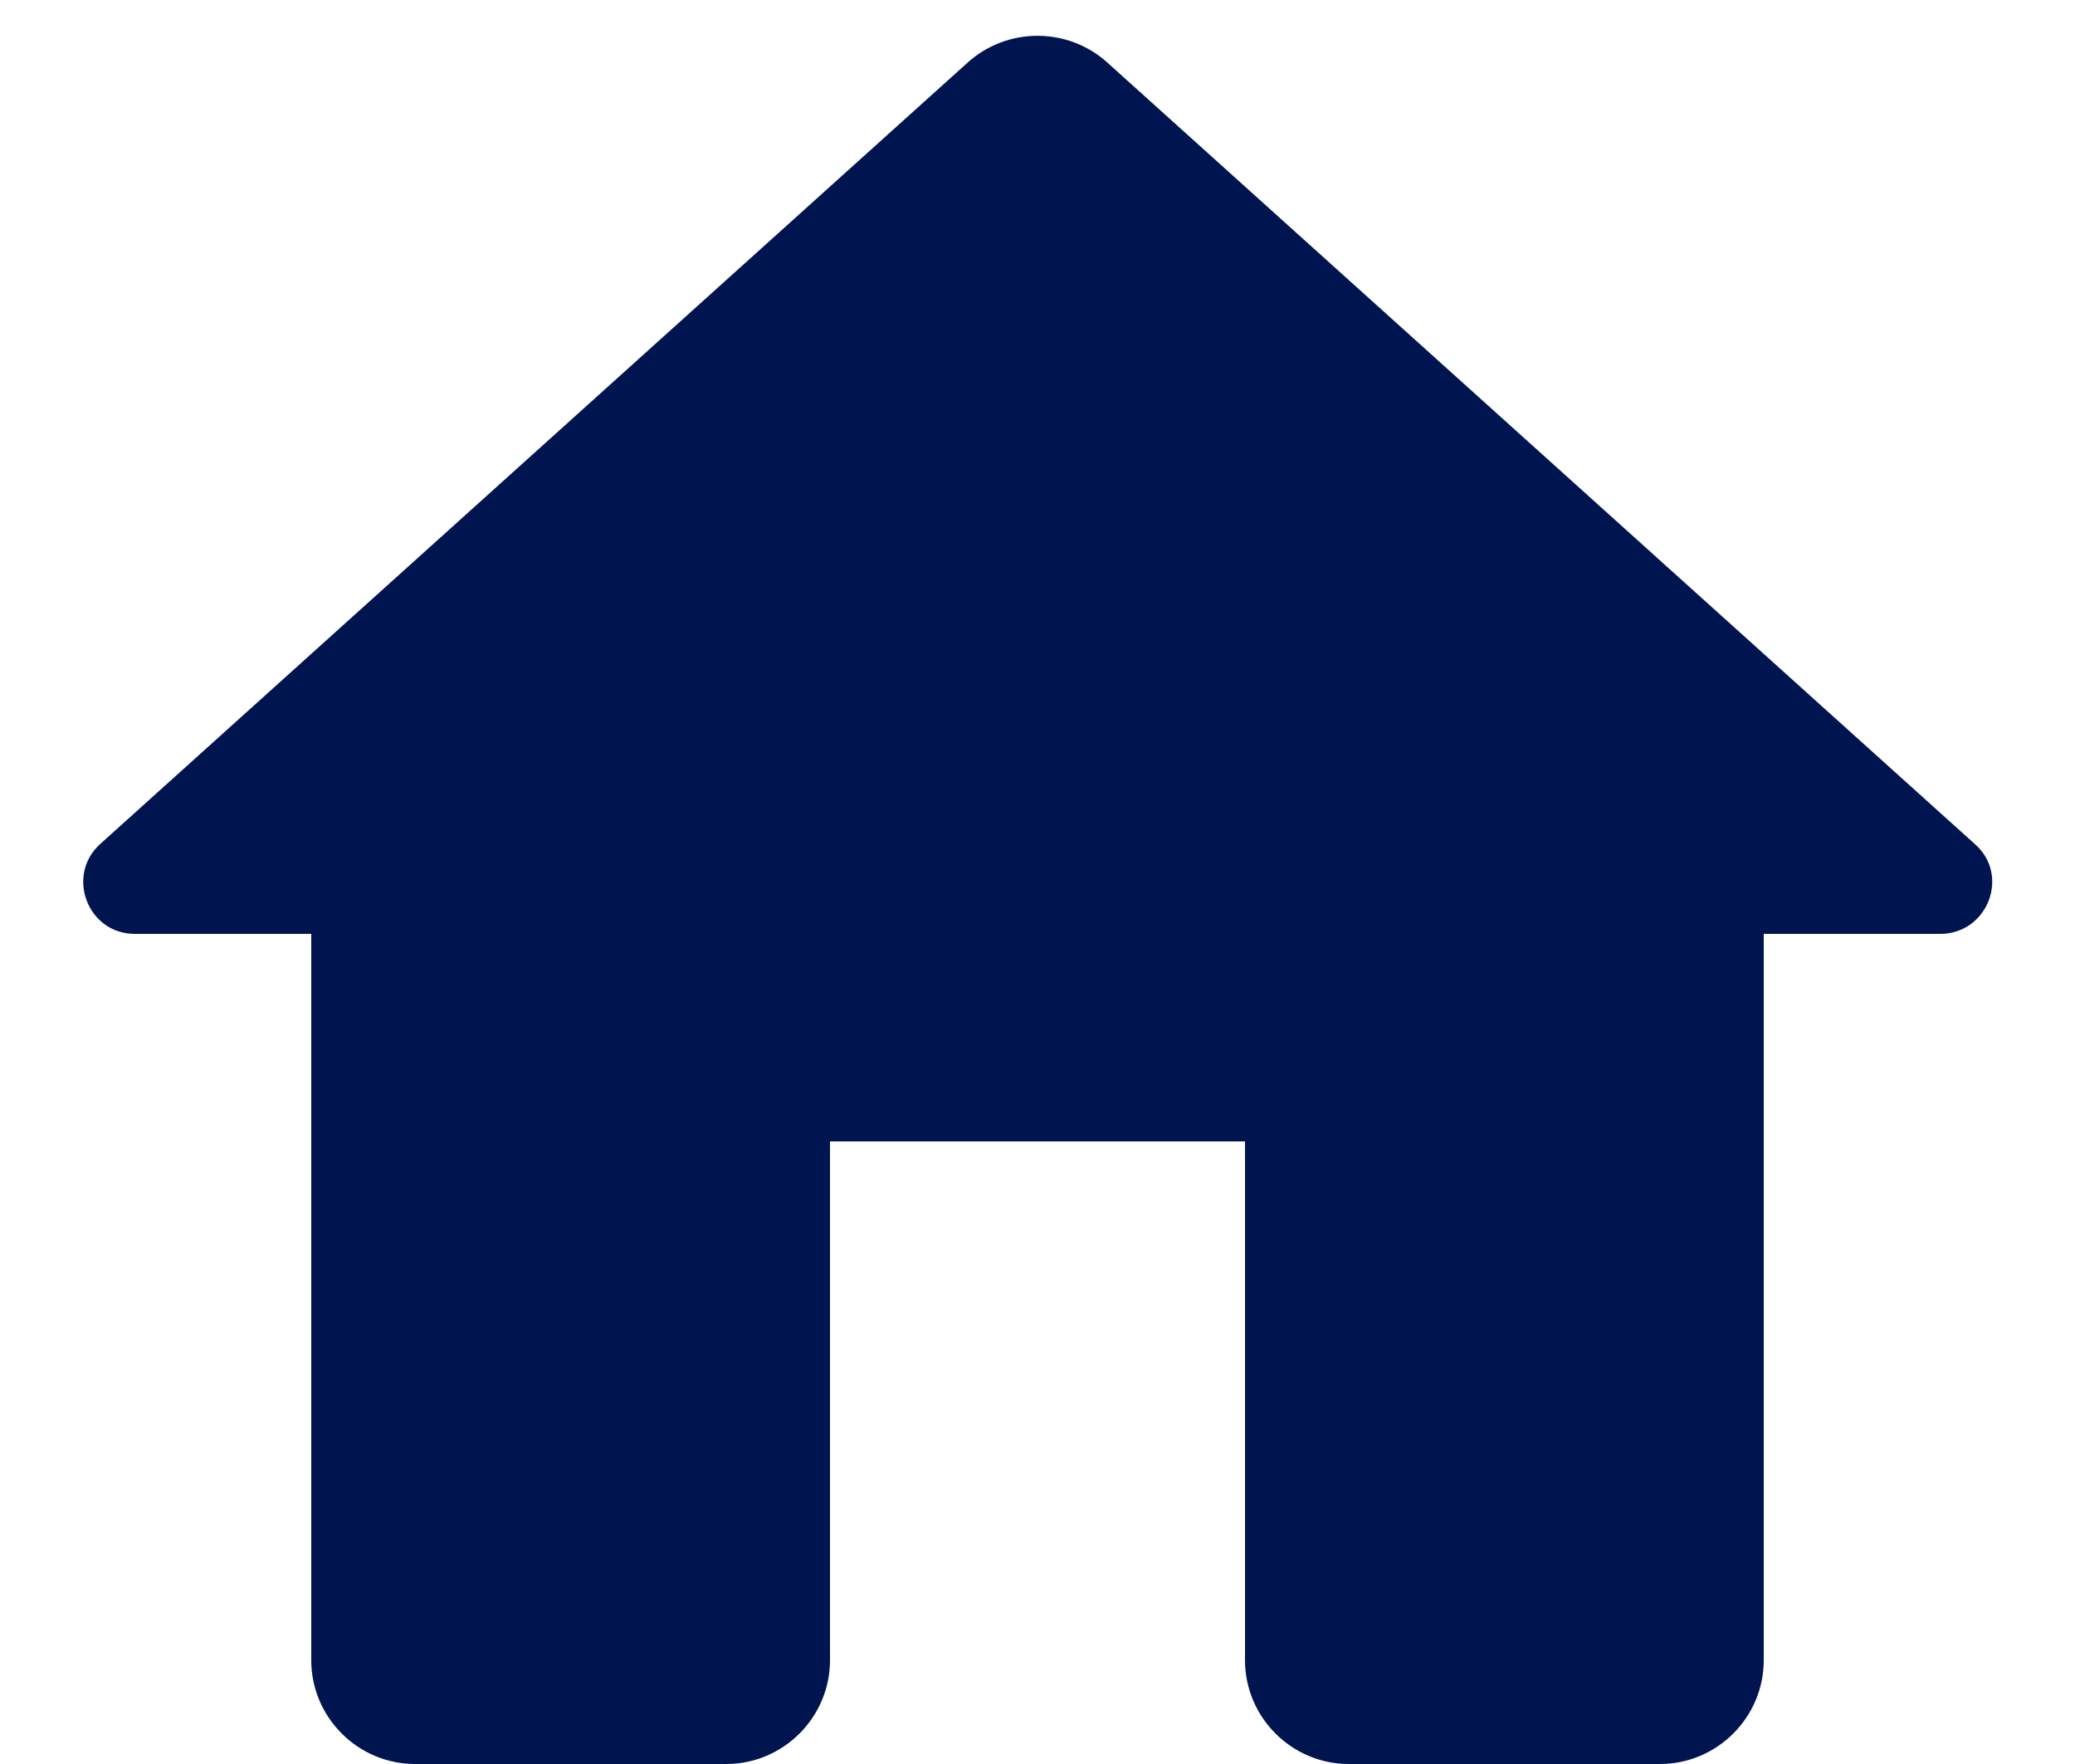
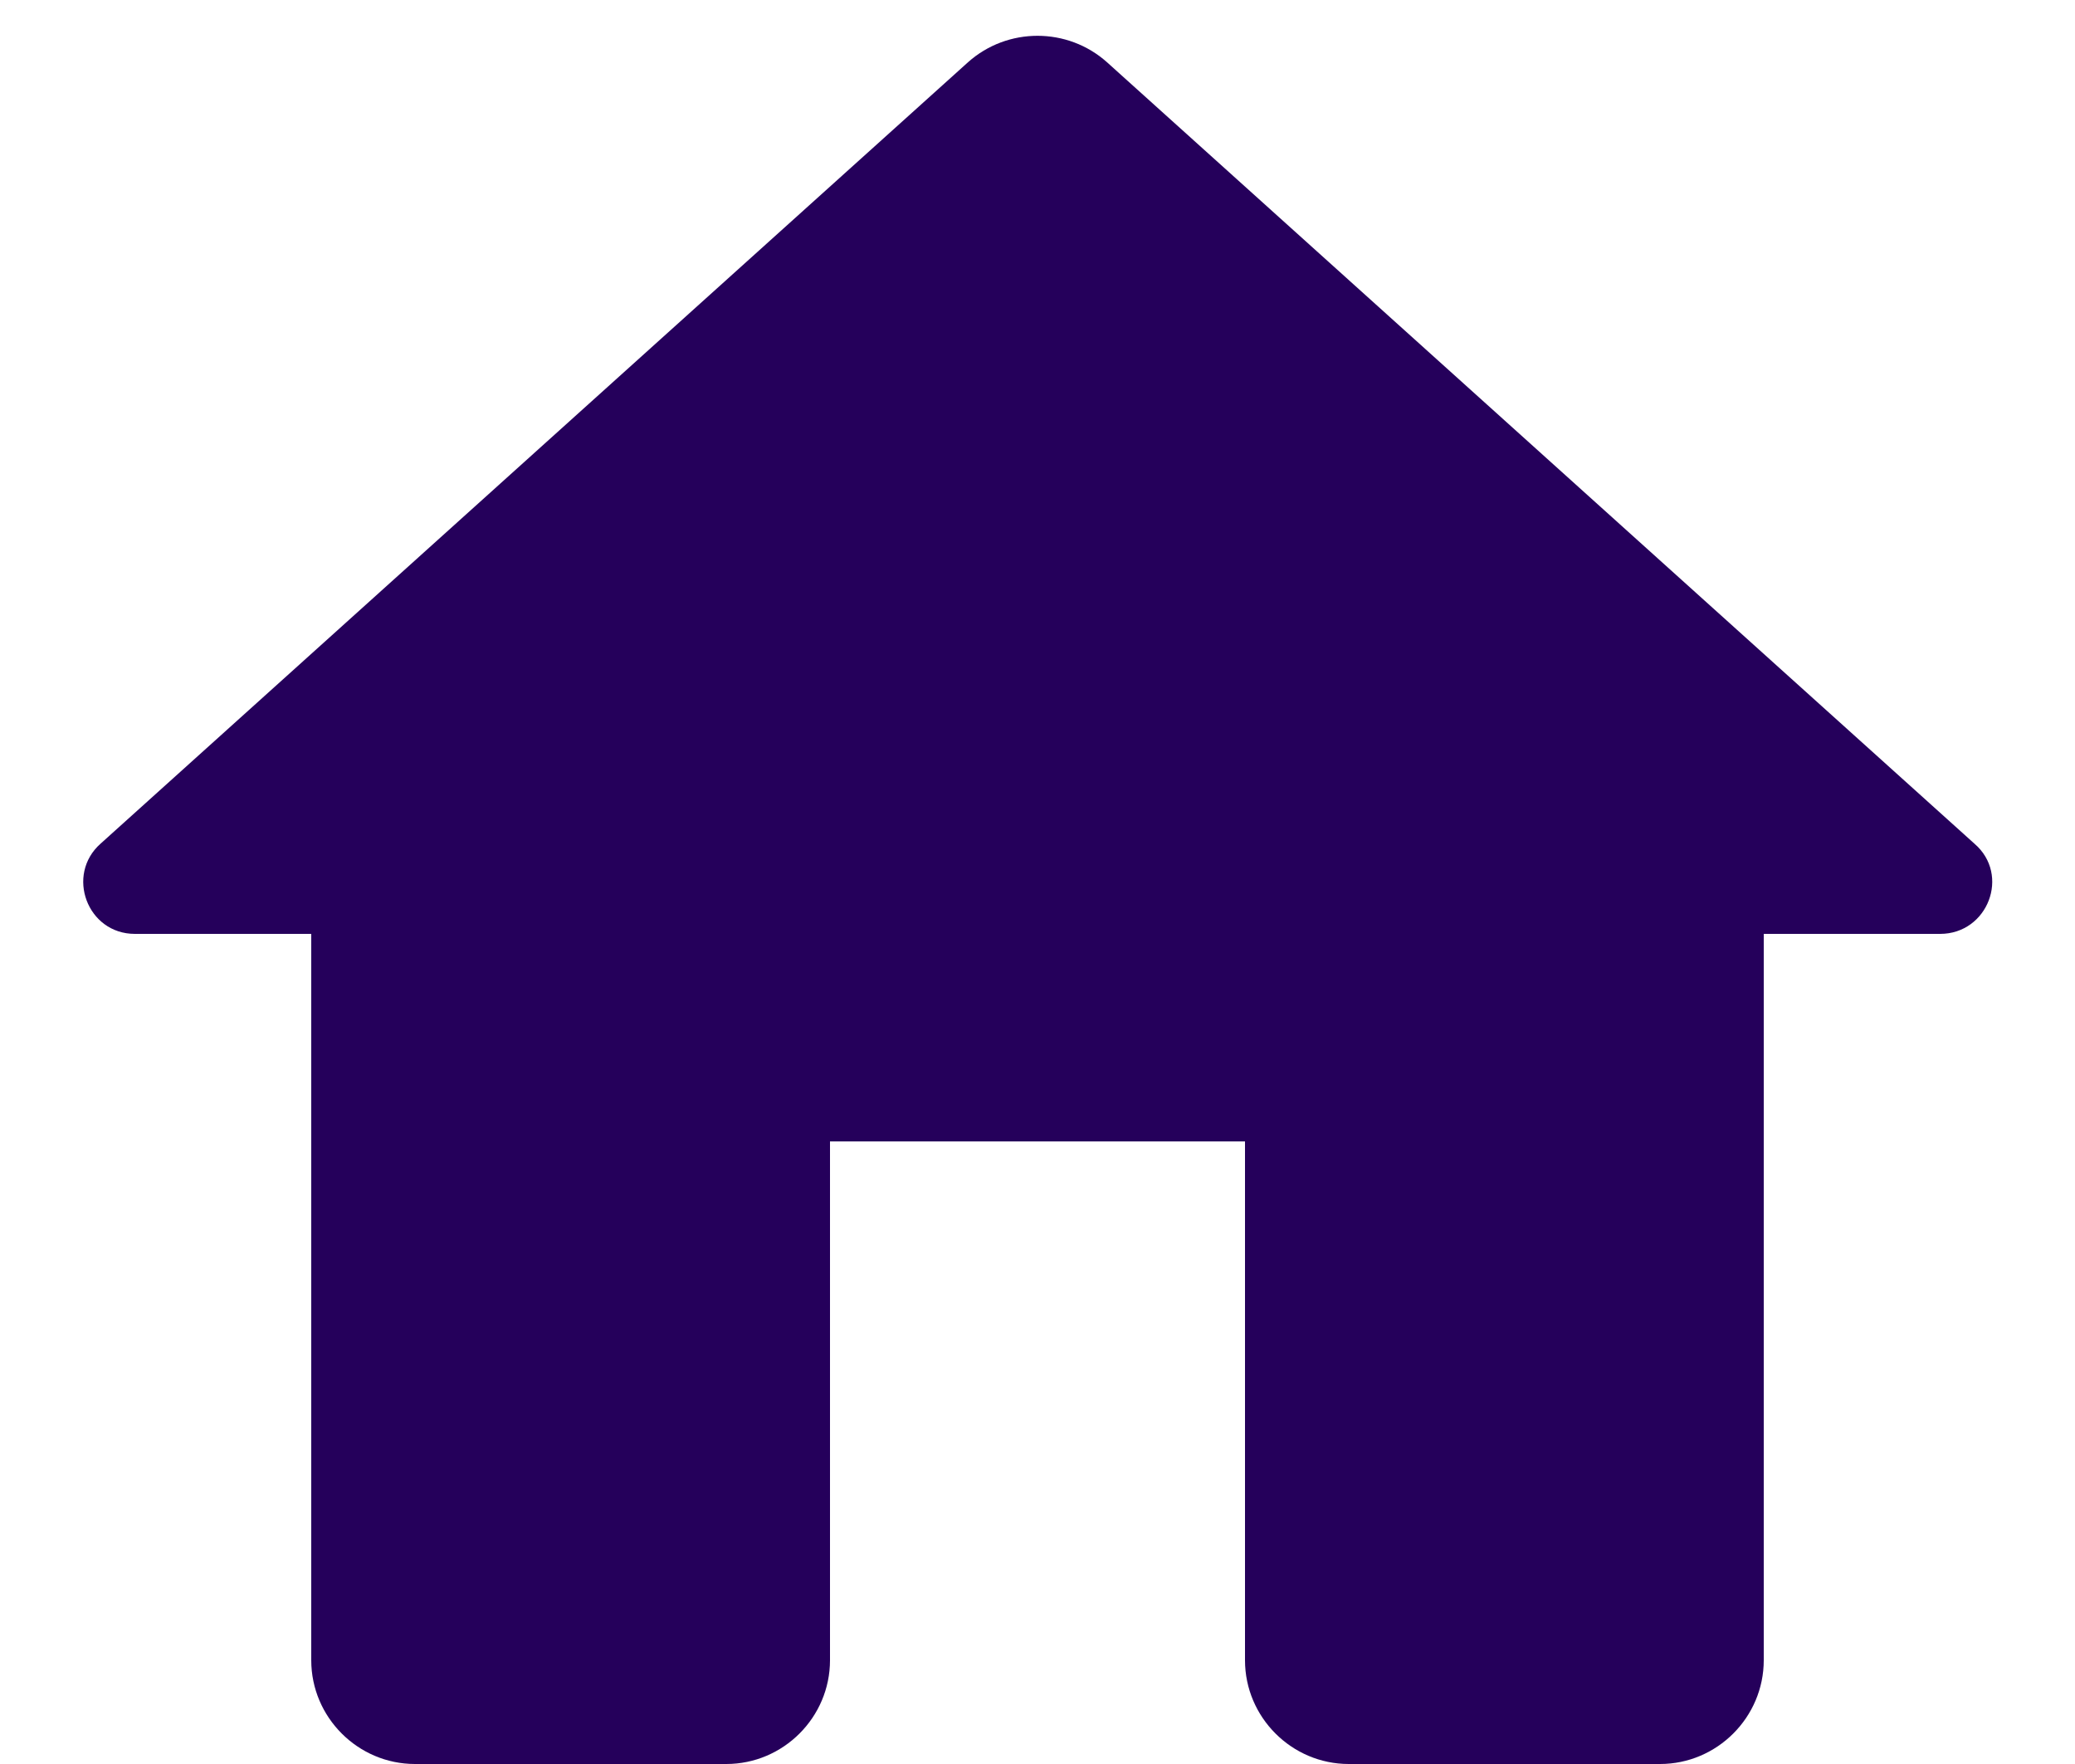
<svg xmlns="http://www.w3.org/2000/svg" fill="EA00A5" width="20px" height="17px" viewBox="0 0 20 17" version="1.1">
  <g id="Icons" stroke="none" stroke-width="1" fill="none" fill-rule="evenodd">
    <g id="Rounded" transform="translate(-816, -289)">
      <g id="Action" transform="translate(100, 100)">
        <g id="-Round-/-Action-/-home" transform="translate(714, 186)">
          <g transform="translate(0, 0)">
            <polygon id="Path" points="0 0 24 0 24 24 0 24" />
-             <path d="M10,19 L10,14 L14,14 L14,19 C14,19.55 14.45,20 15,20 L18,20 C18.55,20 19,19.55 19,19 L19,12 L20.7,12 C21.16,12 21.38,11.43 21.03,11.13 L12.67,3.6 C12.29,3.26 11.71,3.26 11.33,3.6 L2.97,11.13 C2.63,11.43 2.84,12 3.3,12 L5,12 L5,19 C5,19.55 5.45,20 6,20 L9,20 C9.55,20 10,19.55 10,19 Z" id="🔹Icon-Color" fill="#001550" />
+             <path d="M10,19 L10,14 L14,14 L14,19 C14,19.55 14.45,20 15,20 L18,20 C18.55,20 19,19.55 19,19 L19,12 L20.7,12 C21.16,12 21.38,11.43 21.03,11.13 L12.67,3.6 C12.29,3.26 11.71,3.26 11.33,3.6 L2.97,11.13 C2.63,11.43 2.84,12 3.3,12 L5,12 L5,19 C5,19.55 5.45,20 6,20 L9,20 C9.55,20 10,19.55 10,19 Z" id="🔹Icon-Color" fill="#25005B" />
          </g>
        </g>
      </g>
    </g>
  </g>
</svg>
